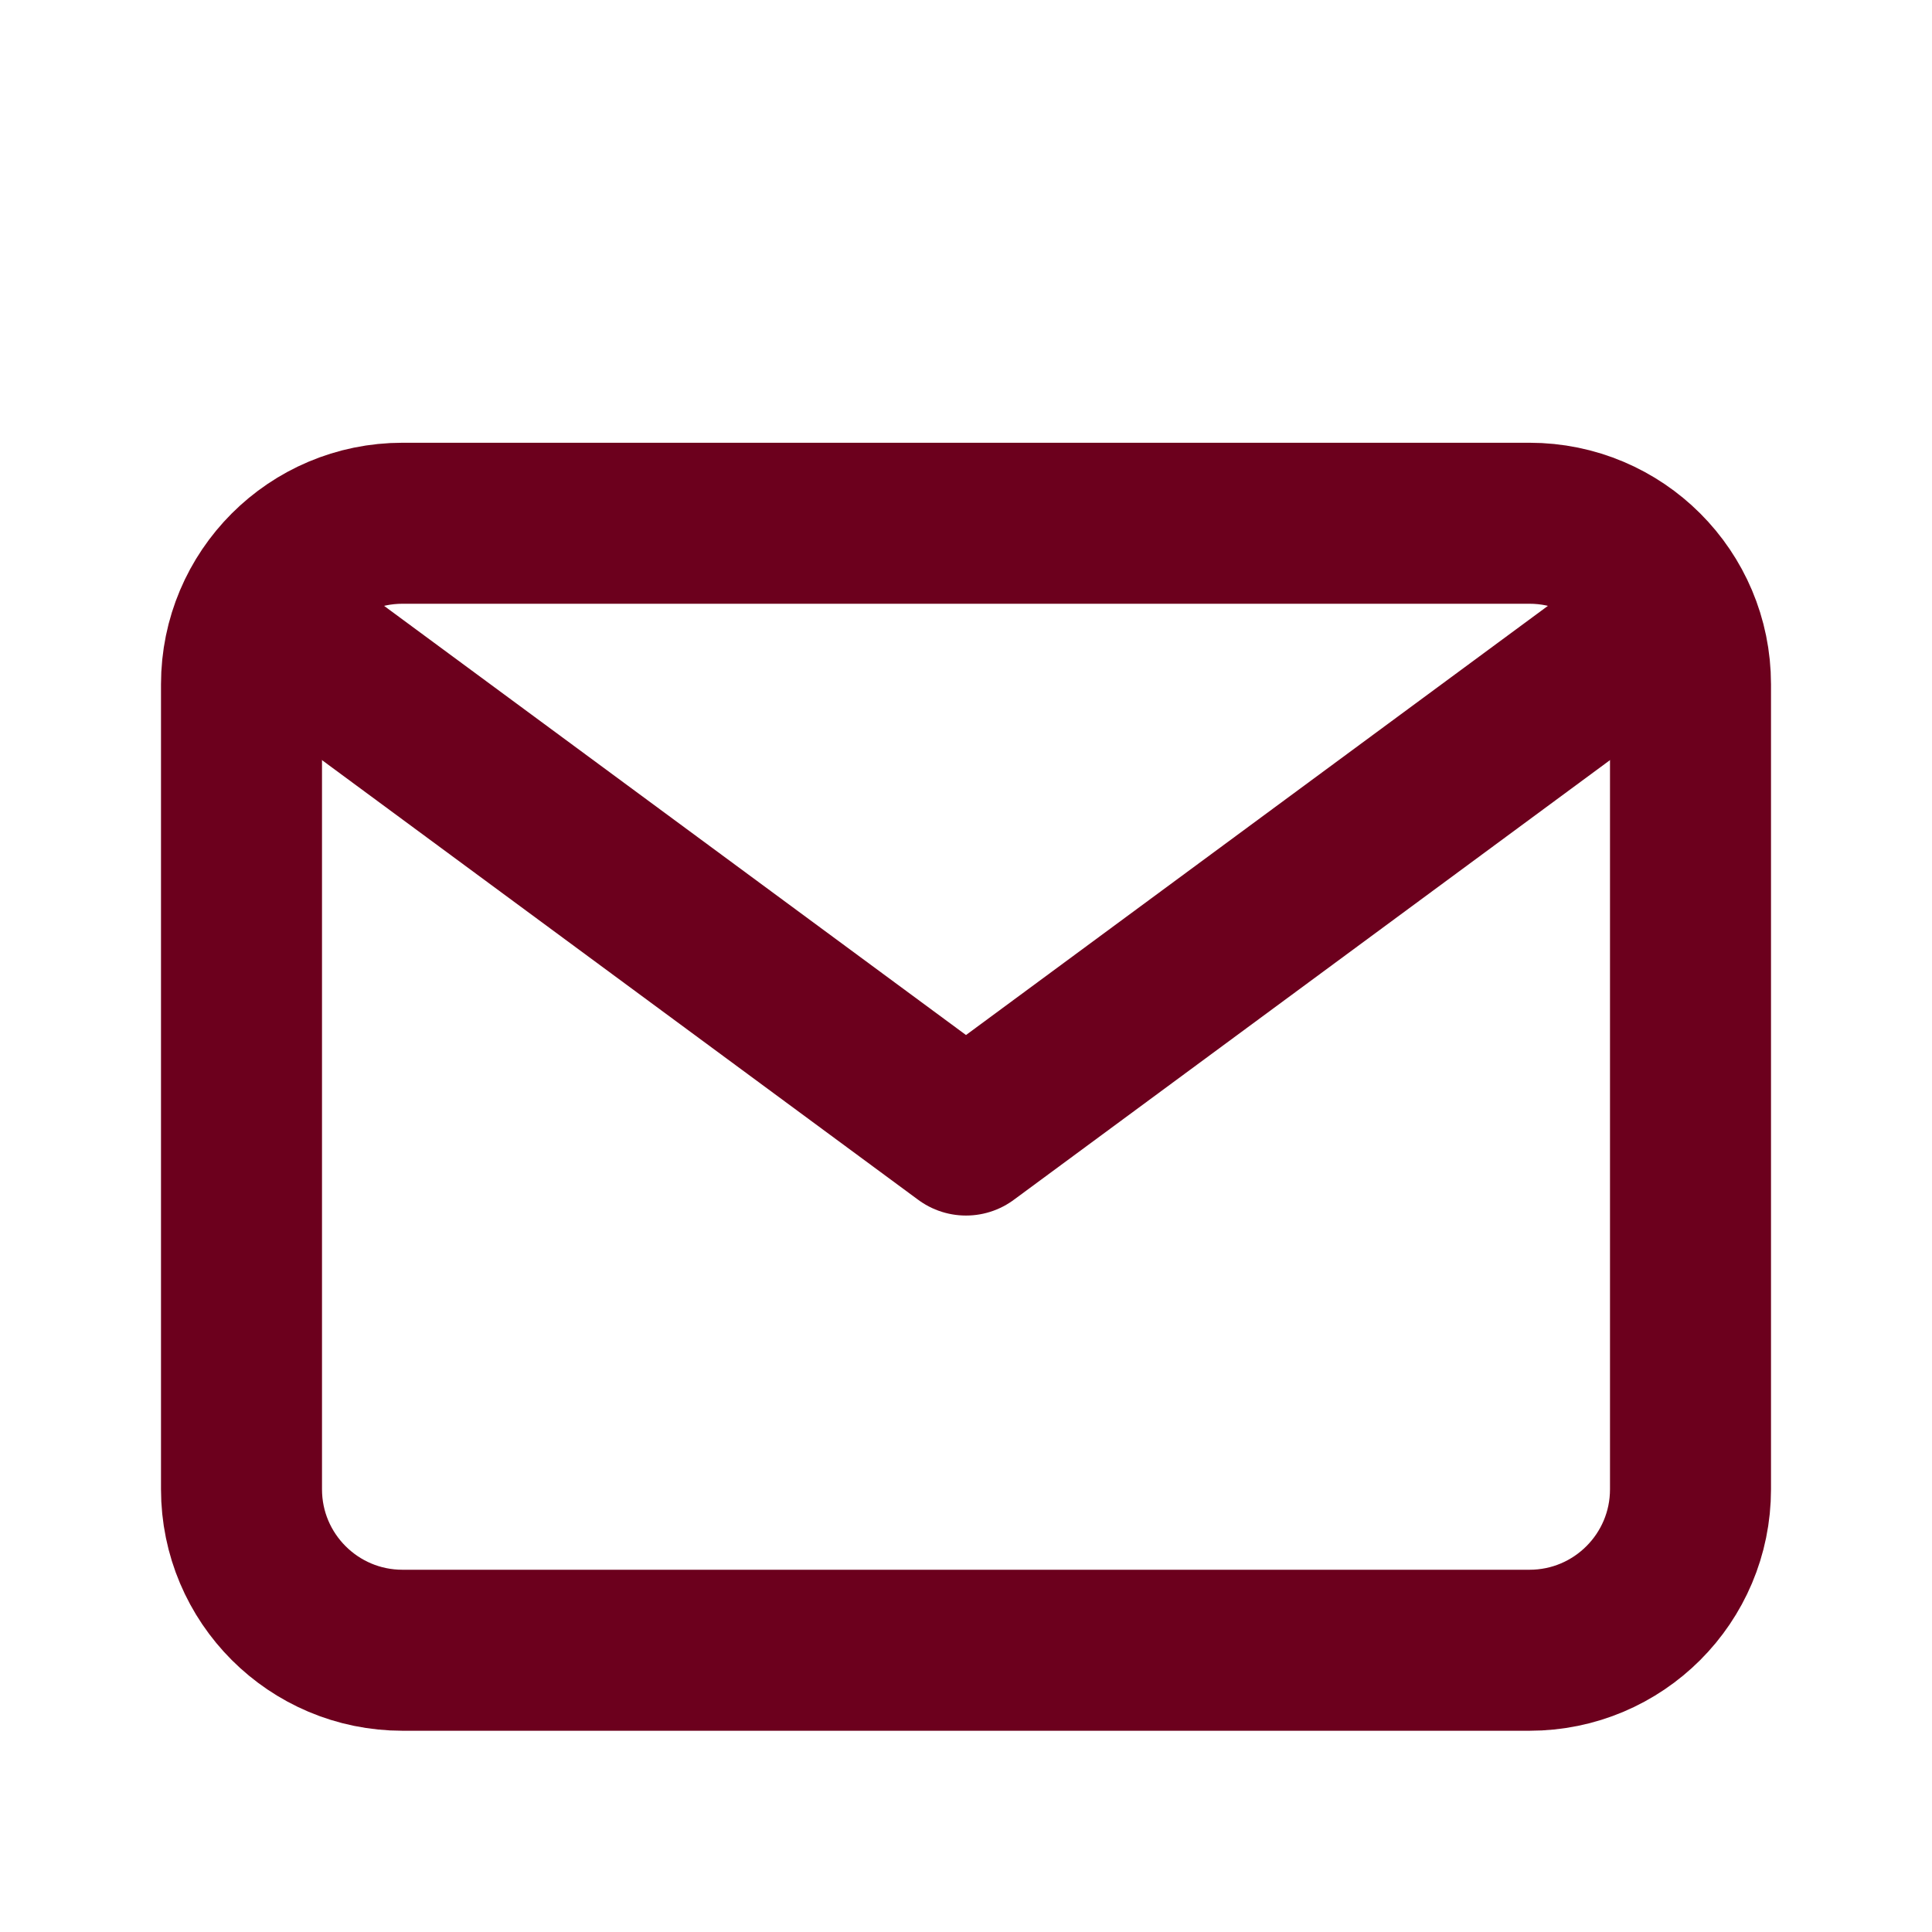
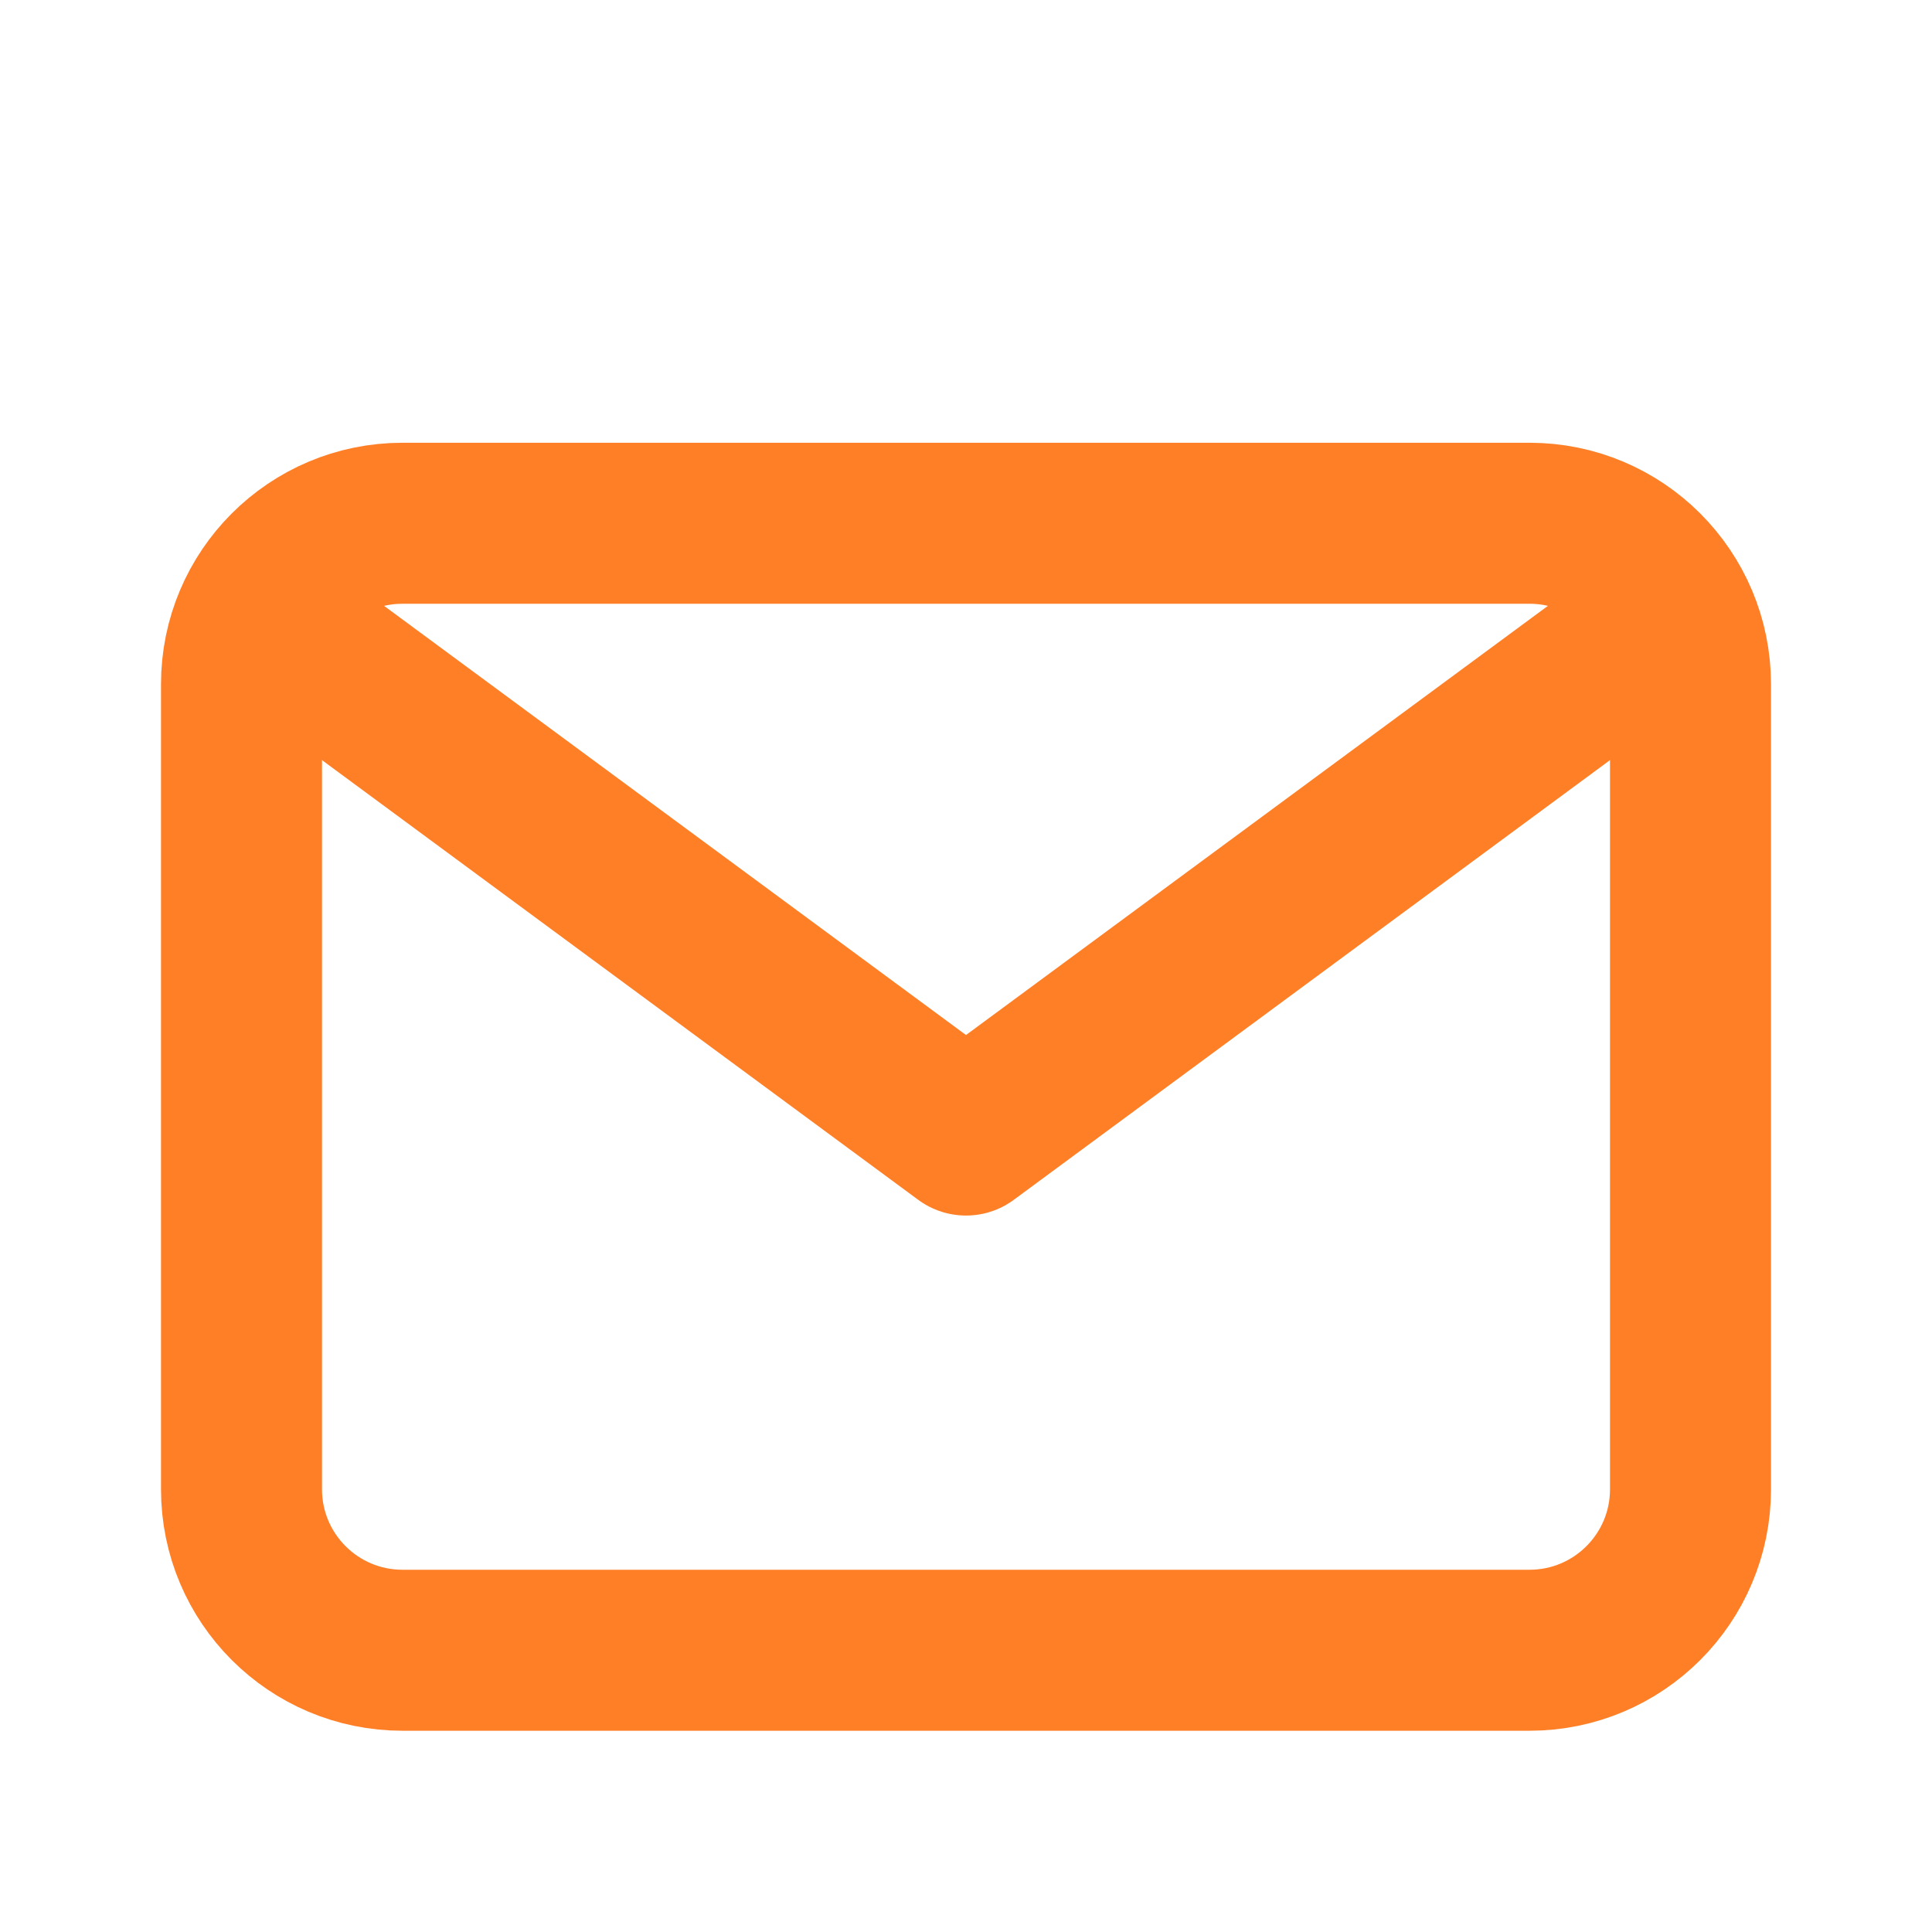
<svg xmlns="http://www.w3.org/2000/svg" width="800px" height="800px" viewBox="0 0 24 24" fill="#000000">
  <g id="SVGRepo_bgCarrier" stroke-width="0" />
  <g id="SVGRepo_tracerCarrier" stroke-linecap="round" stroke-linejoin="round" />
  <g id="SVGRepo_iconCarrier">
    <g id="Complete">
      <g id="mail">
        <g>
-           <polyline fill="none" points="4 8.2 12 14.1 20 8.2" stroke="#6C001D" stroke-linecap="round" stroke-linejoin="round" stroke-width="2" />
-           <rect fill="none" height="14" rx="2" ry="2" stroke="#6C001D" stroke-linecap="round" stroke-linejoin="round" stroke-width="2" width="18" x="3" y="6.5" />
+           <polyline fill="none" points="4 8.2 12 14.1 20 8.2" stroke="#FF7F26" stroke-linecap="round" stroke-linejoin="round" stroke-width="2" />
+           <rect fill="none" height="14" rx="2" ry="2" stroke="#FF7F26" stroke-linecap="round" stroke-linejoin="round" stroke-width="2" width="18" x="3" y="6.5" />
        </g>
      </g>
    </g>
  </g>
</svg>
